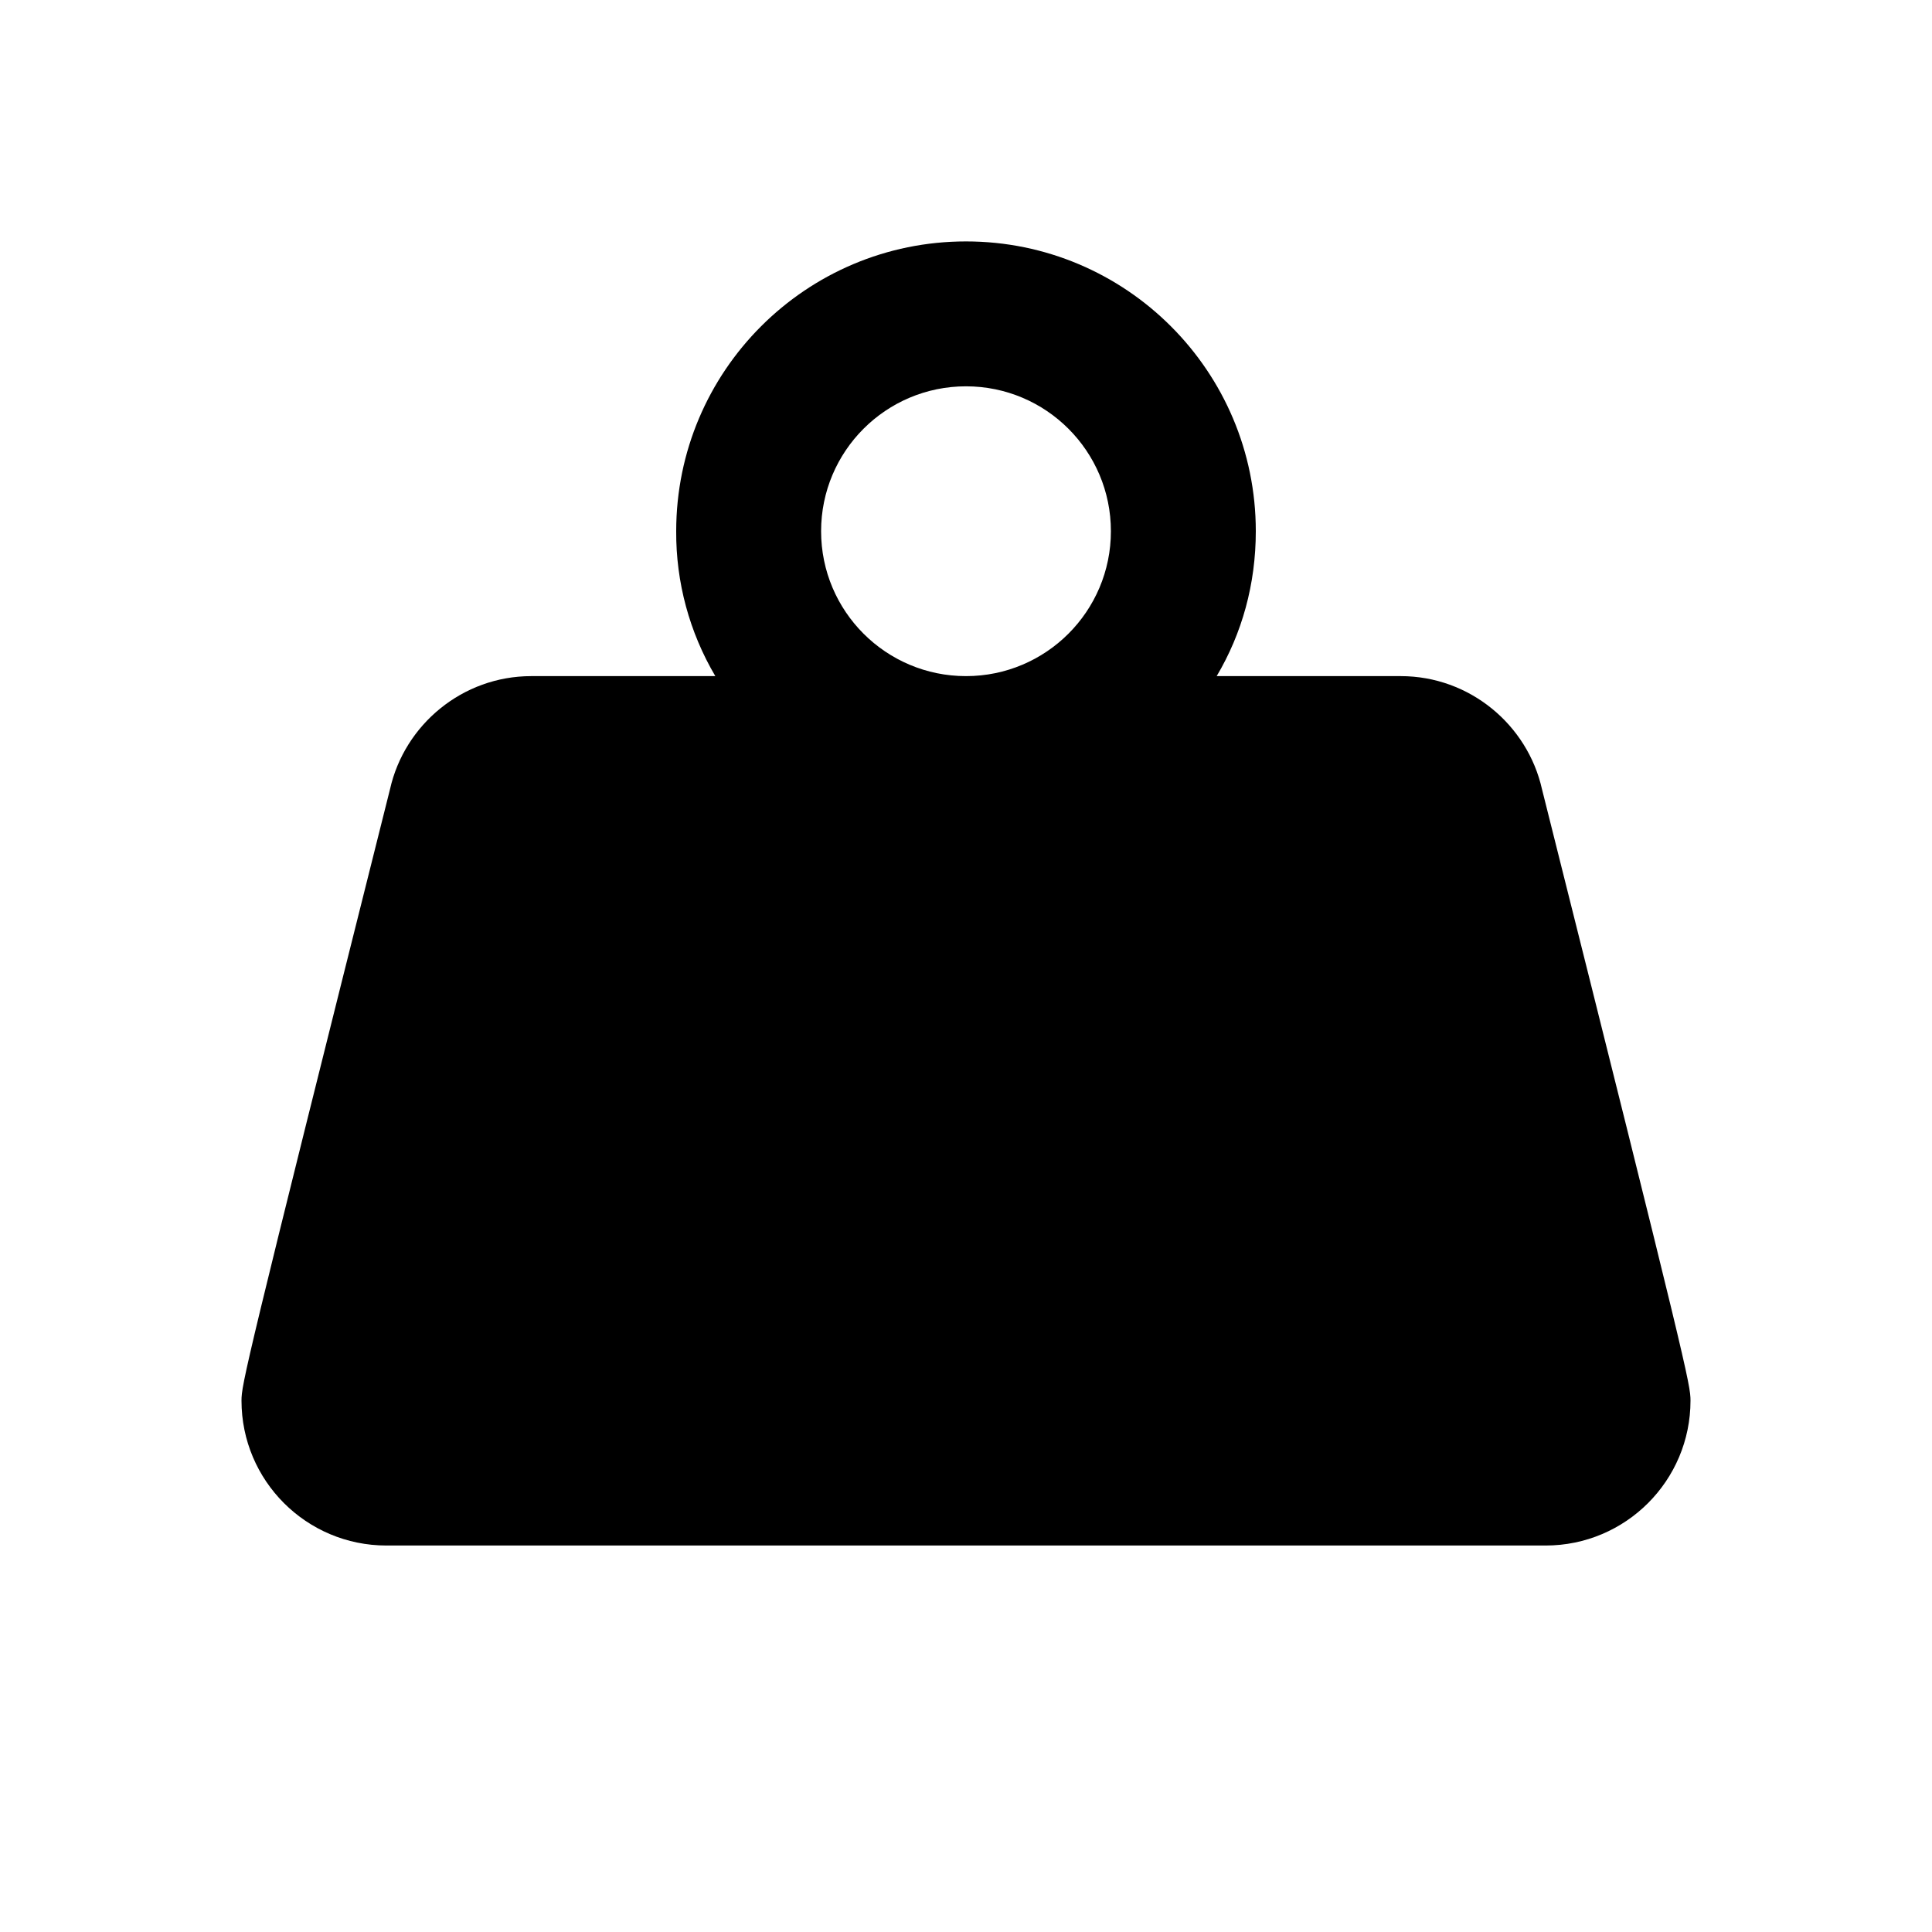
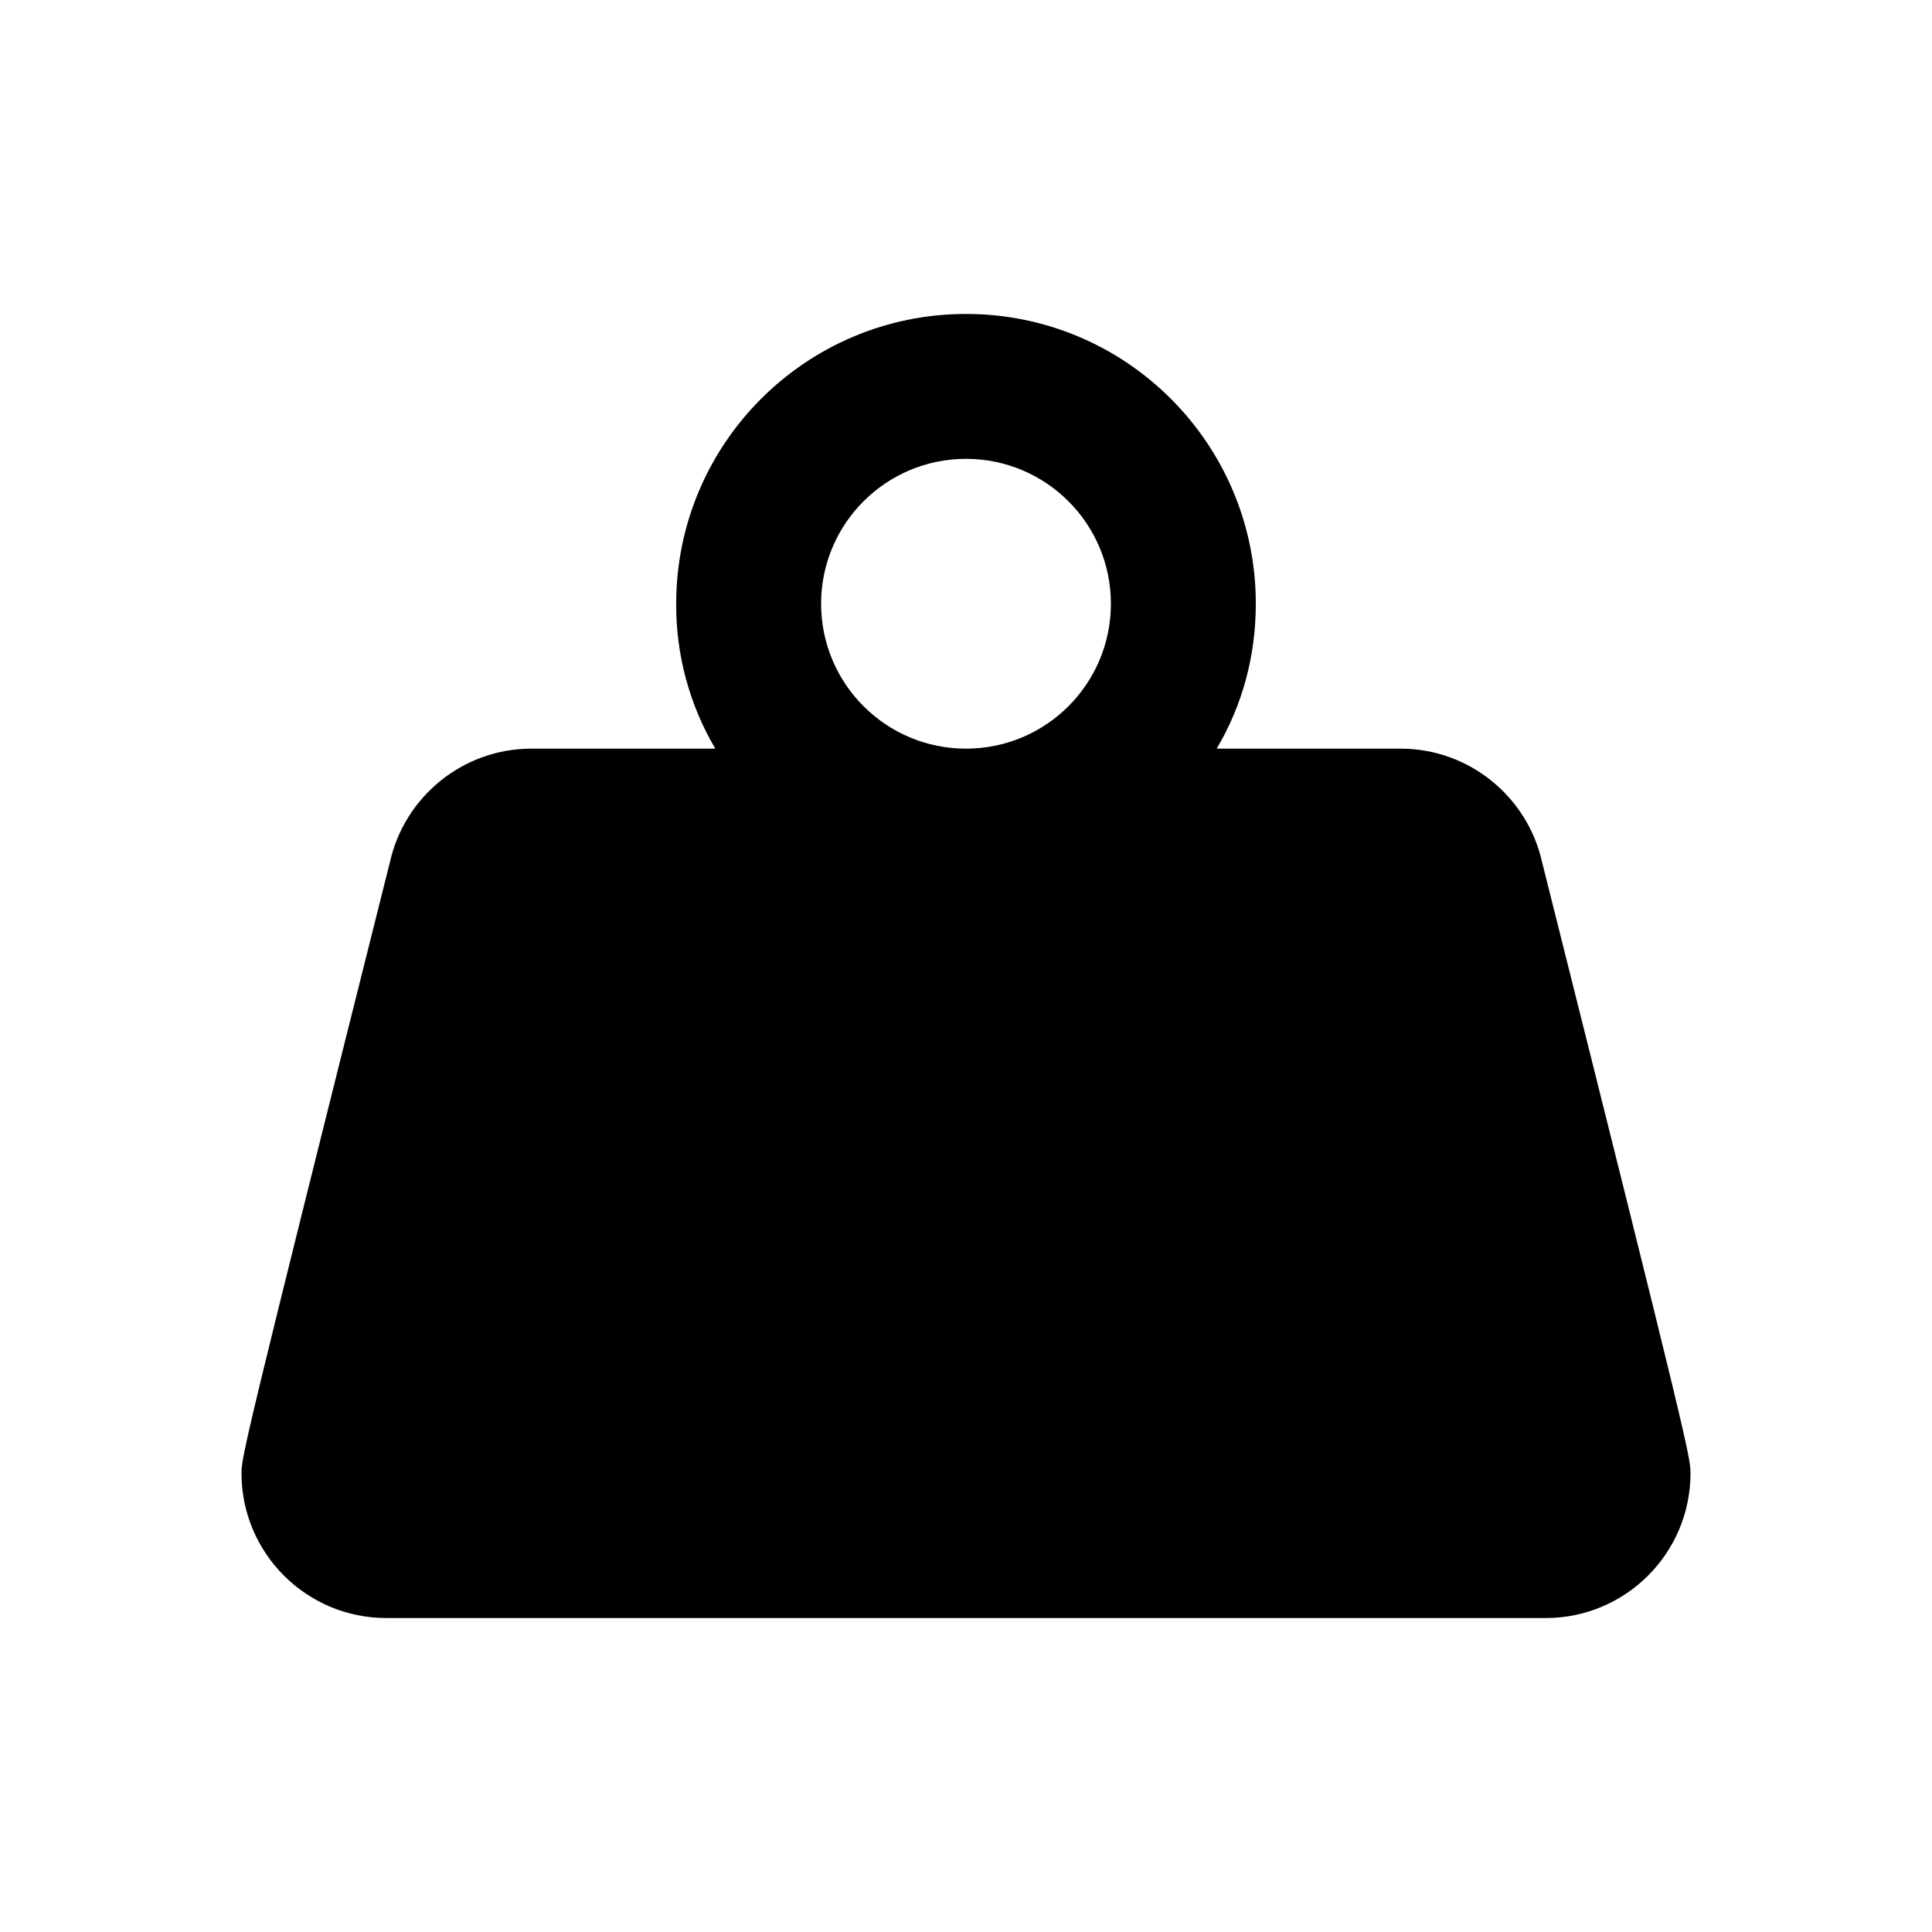
<svg xmlns="http://www.w3.org/2000/svg" viewBox="0 0 24 24" version="1.1" id="svg1" xml:space="preserve">
  <defs id="defs1">
    <linearGradient id="swatch1">
      <stop style="stop-color:#ef5552;stop-opacity:1;" offset="0" id="stop1" />
    </linearGradient>
    <radialGradient id="lorc-spiky-eclipse-gradient-0">
      <stop offset="0%" stop-color="#000" stop-opacity="1" id="stop1-8" />
      <stop offset="100%" stop-color="#000" stop-opacity="1" id="stop2" />
    </radialGradient>
  </defs>
  <path id="path6" d="" style="stroke-width:1" />
-   <path d="m 12,2.999 a 3.6,3.6 0 0 1 3.6,3.6 c 0,0.657 -0.171,1.269 -0.486,1.8 H 17.4 c 0.855,0 1.575,0.603 1.755,1.404 C 20.964,17.012 21,17.201 21,17.399 a 1.8,1.8 0 0 1 -1.8,1.8 H 4.8 a 1.8,1.8 0 0 1 -1.8,-1.8 c 0,-0.198 0.036,-0.387 1.845,-7.596 0.18,-0.801 0.9,-1.404 1.755,-1.404 h 2.286 a 3.501,3.501 0 0 1 -0.486,-1.8 3.6,3.6 0 0 1 3.6,-3.6 m 0,1.8 a 1.8,1.8 0 0 0 -1.8,1.8 1.8,1.8 0 0 0 1.8,1.8 1.8,1.8 0 0 0 1.8,-1.8 1.8,1.8 0 0 0 -1.8,-1.8 z" id="path1" style="stroke-width:1" />
+   <path d="m 12,3.9 a 3.6,3.6 0 0 1 3.6,3.6 c 0,0.657 -0.171,1.269 -0.486,1.8 H 17.4 c 0.855,0 1.575,0.603 1.755,1.404 C 20.964,17.913 21,18.102 21,18.3 a 1.8,1.8 0 0 1 -1.8,1.8 H 4.8 A 1.8,1.8 0 0 1 3,18.3 C 3,18.102 3.036,17.913 4.845,10.704 5.025,9.903 5.745,9.3 6.6,9.3 h 2.286 a 3.501,3.501 0 0 1 -0.486,-1.8 3.6,3.6 0 0 1 3.6,-3.6 m 0,1.8 a 1.8,1.8 0 0 0 -1.8,1.8 1.8,1.8 0 0 0 1.8,1.8 1.8,1.8 0 0 0 1.8,-1.8 1.8,1.8 0 0 0 -1.8,-1.8 z" id="path1" style="stroke-width:1" />
</svg>
